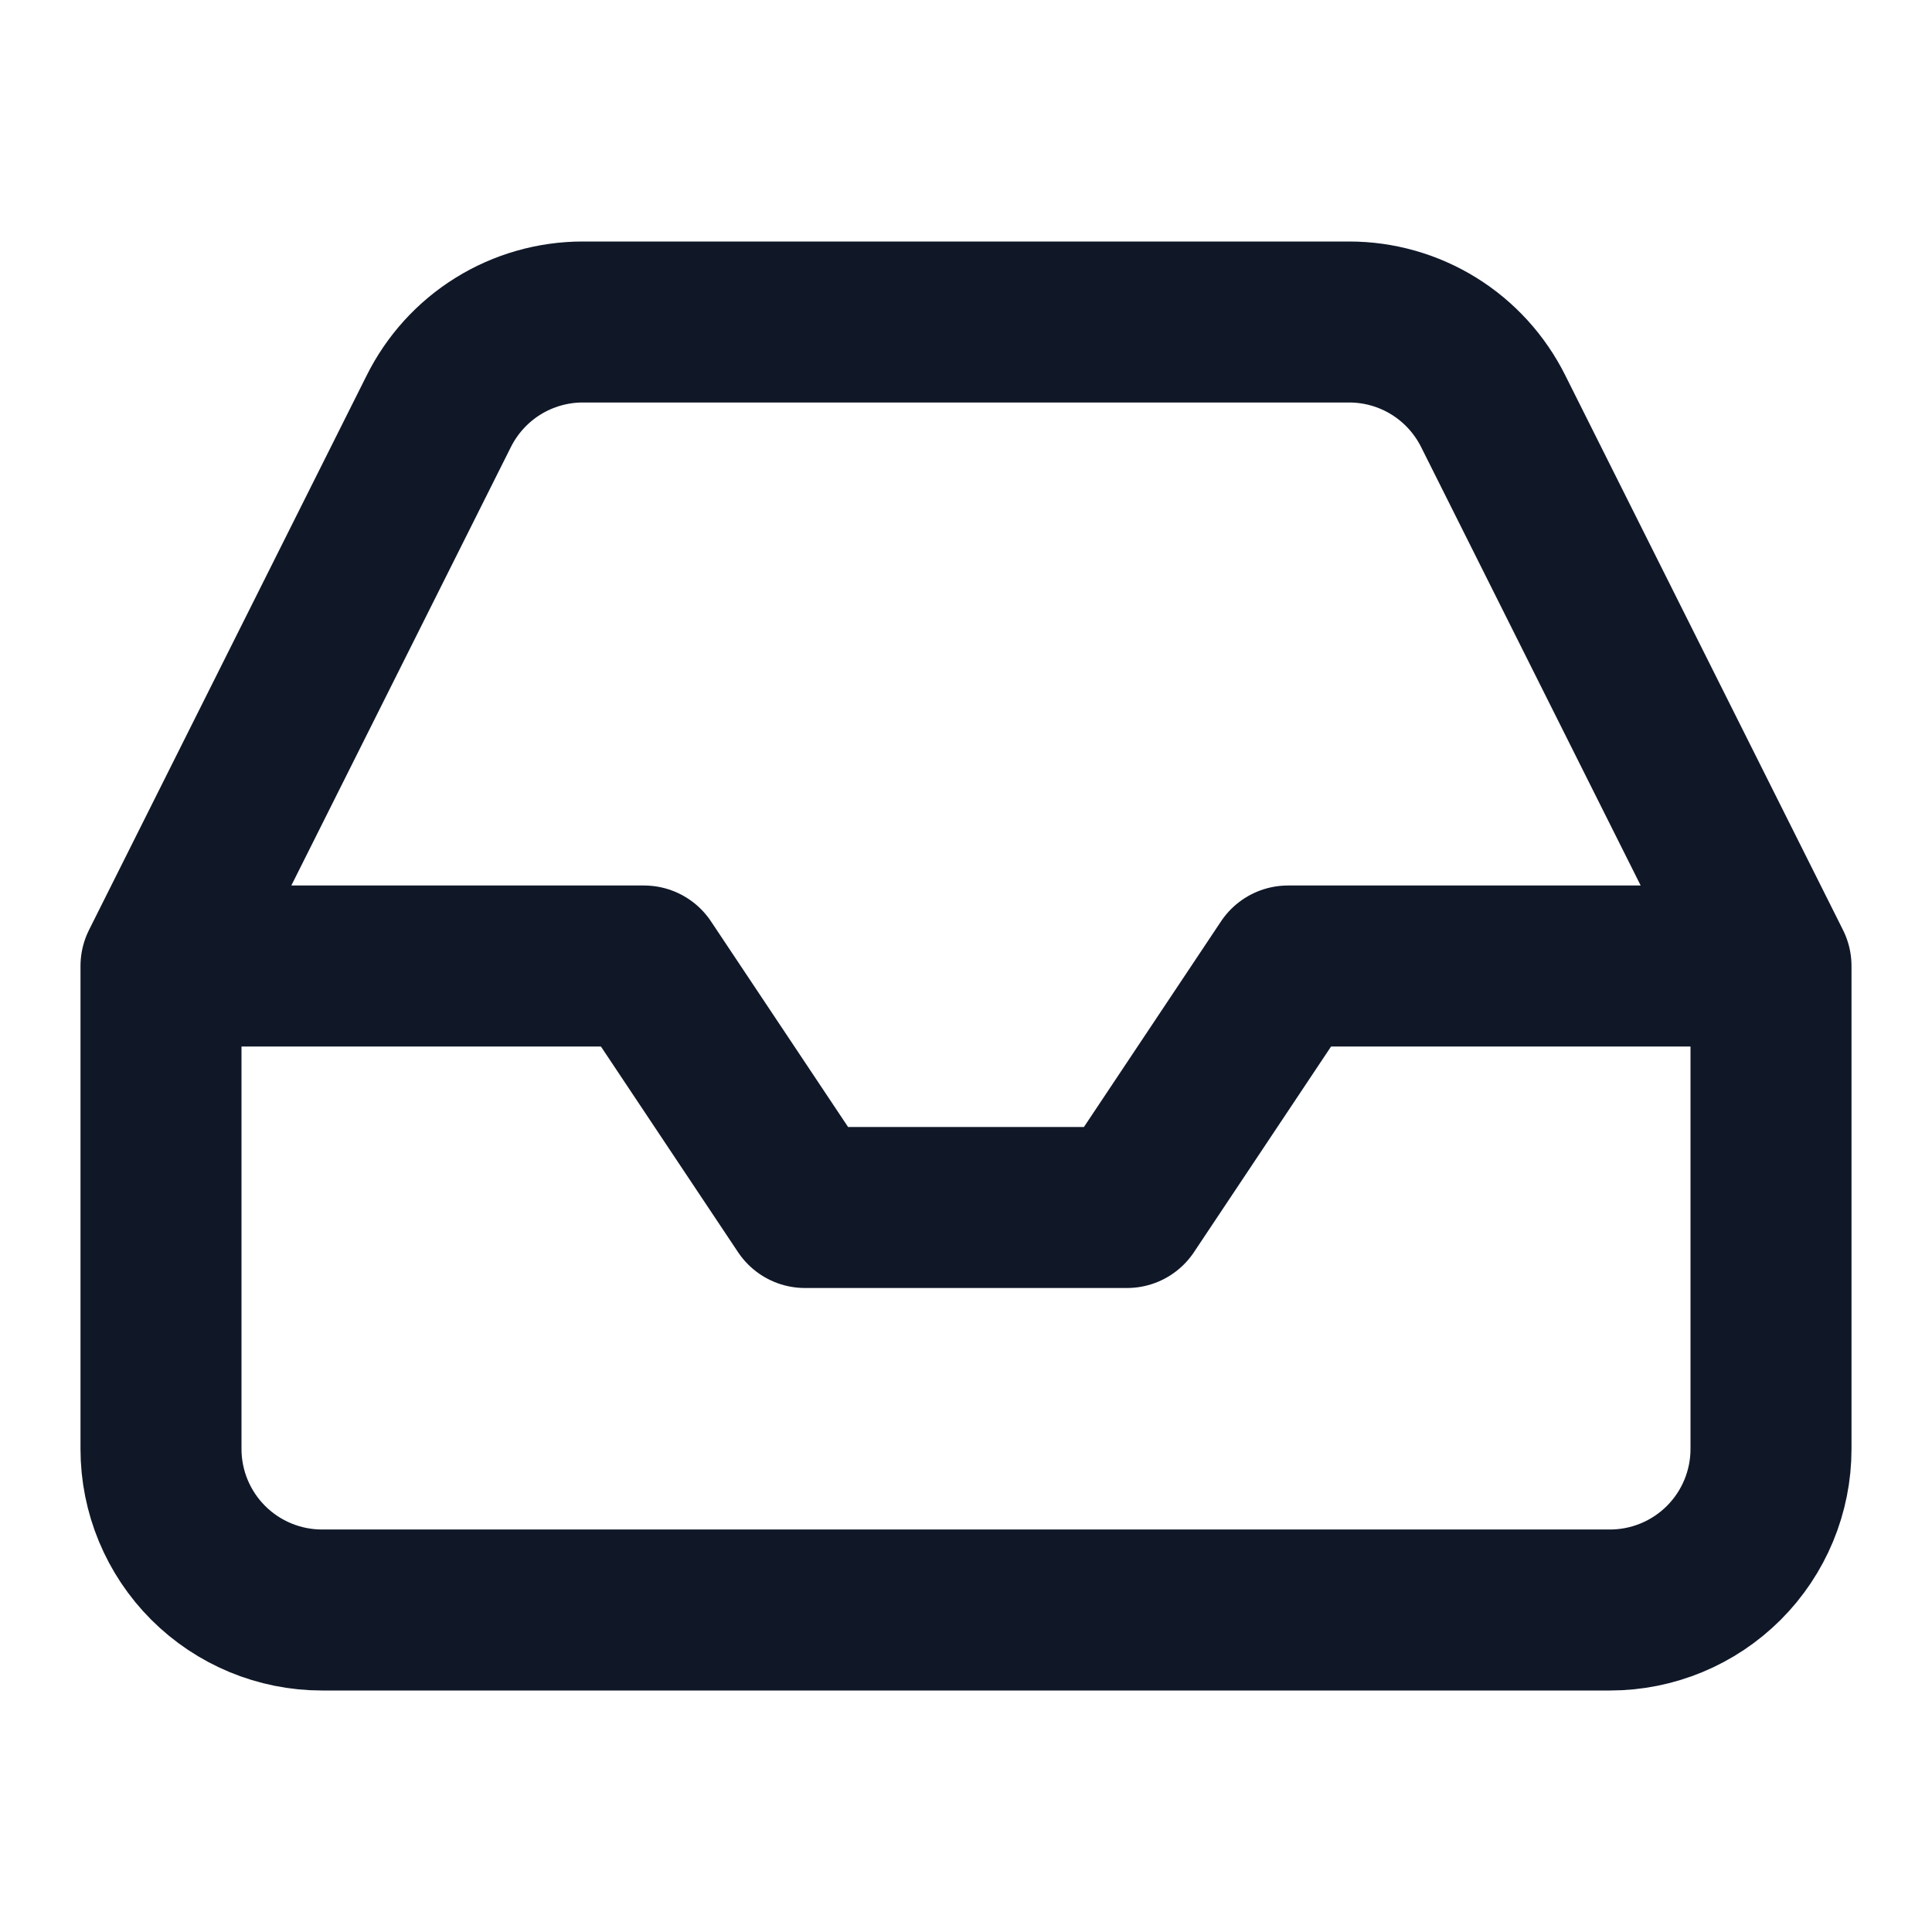
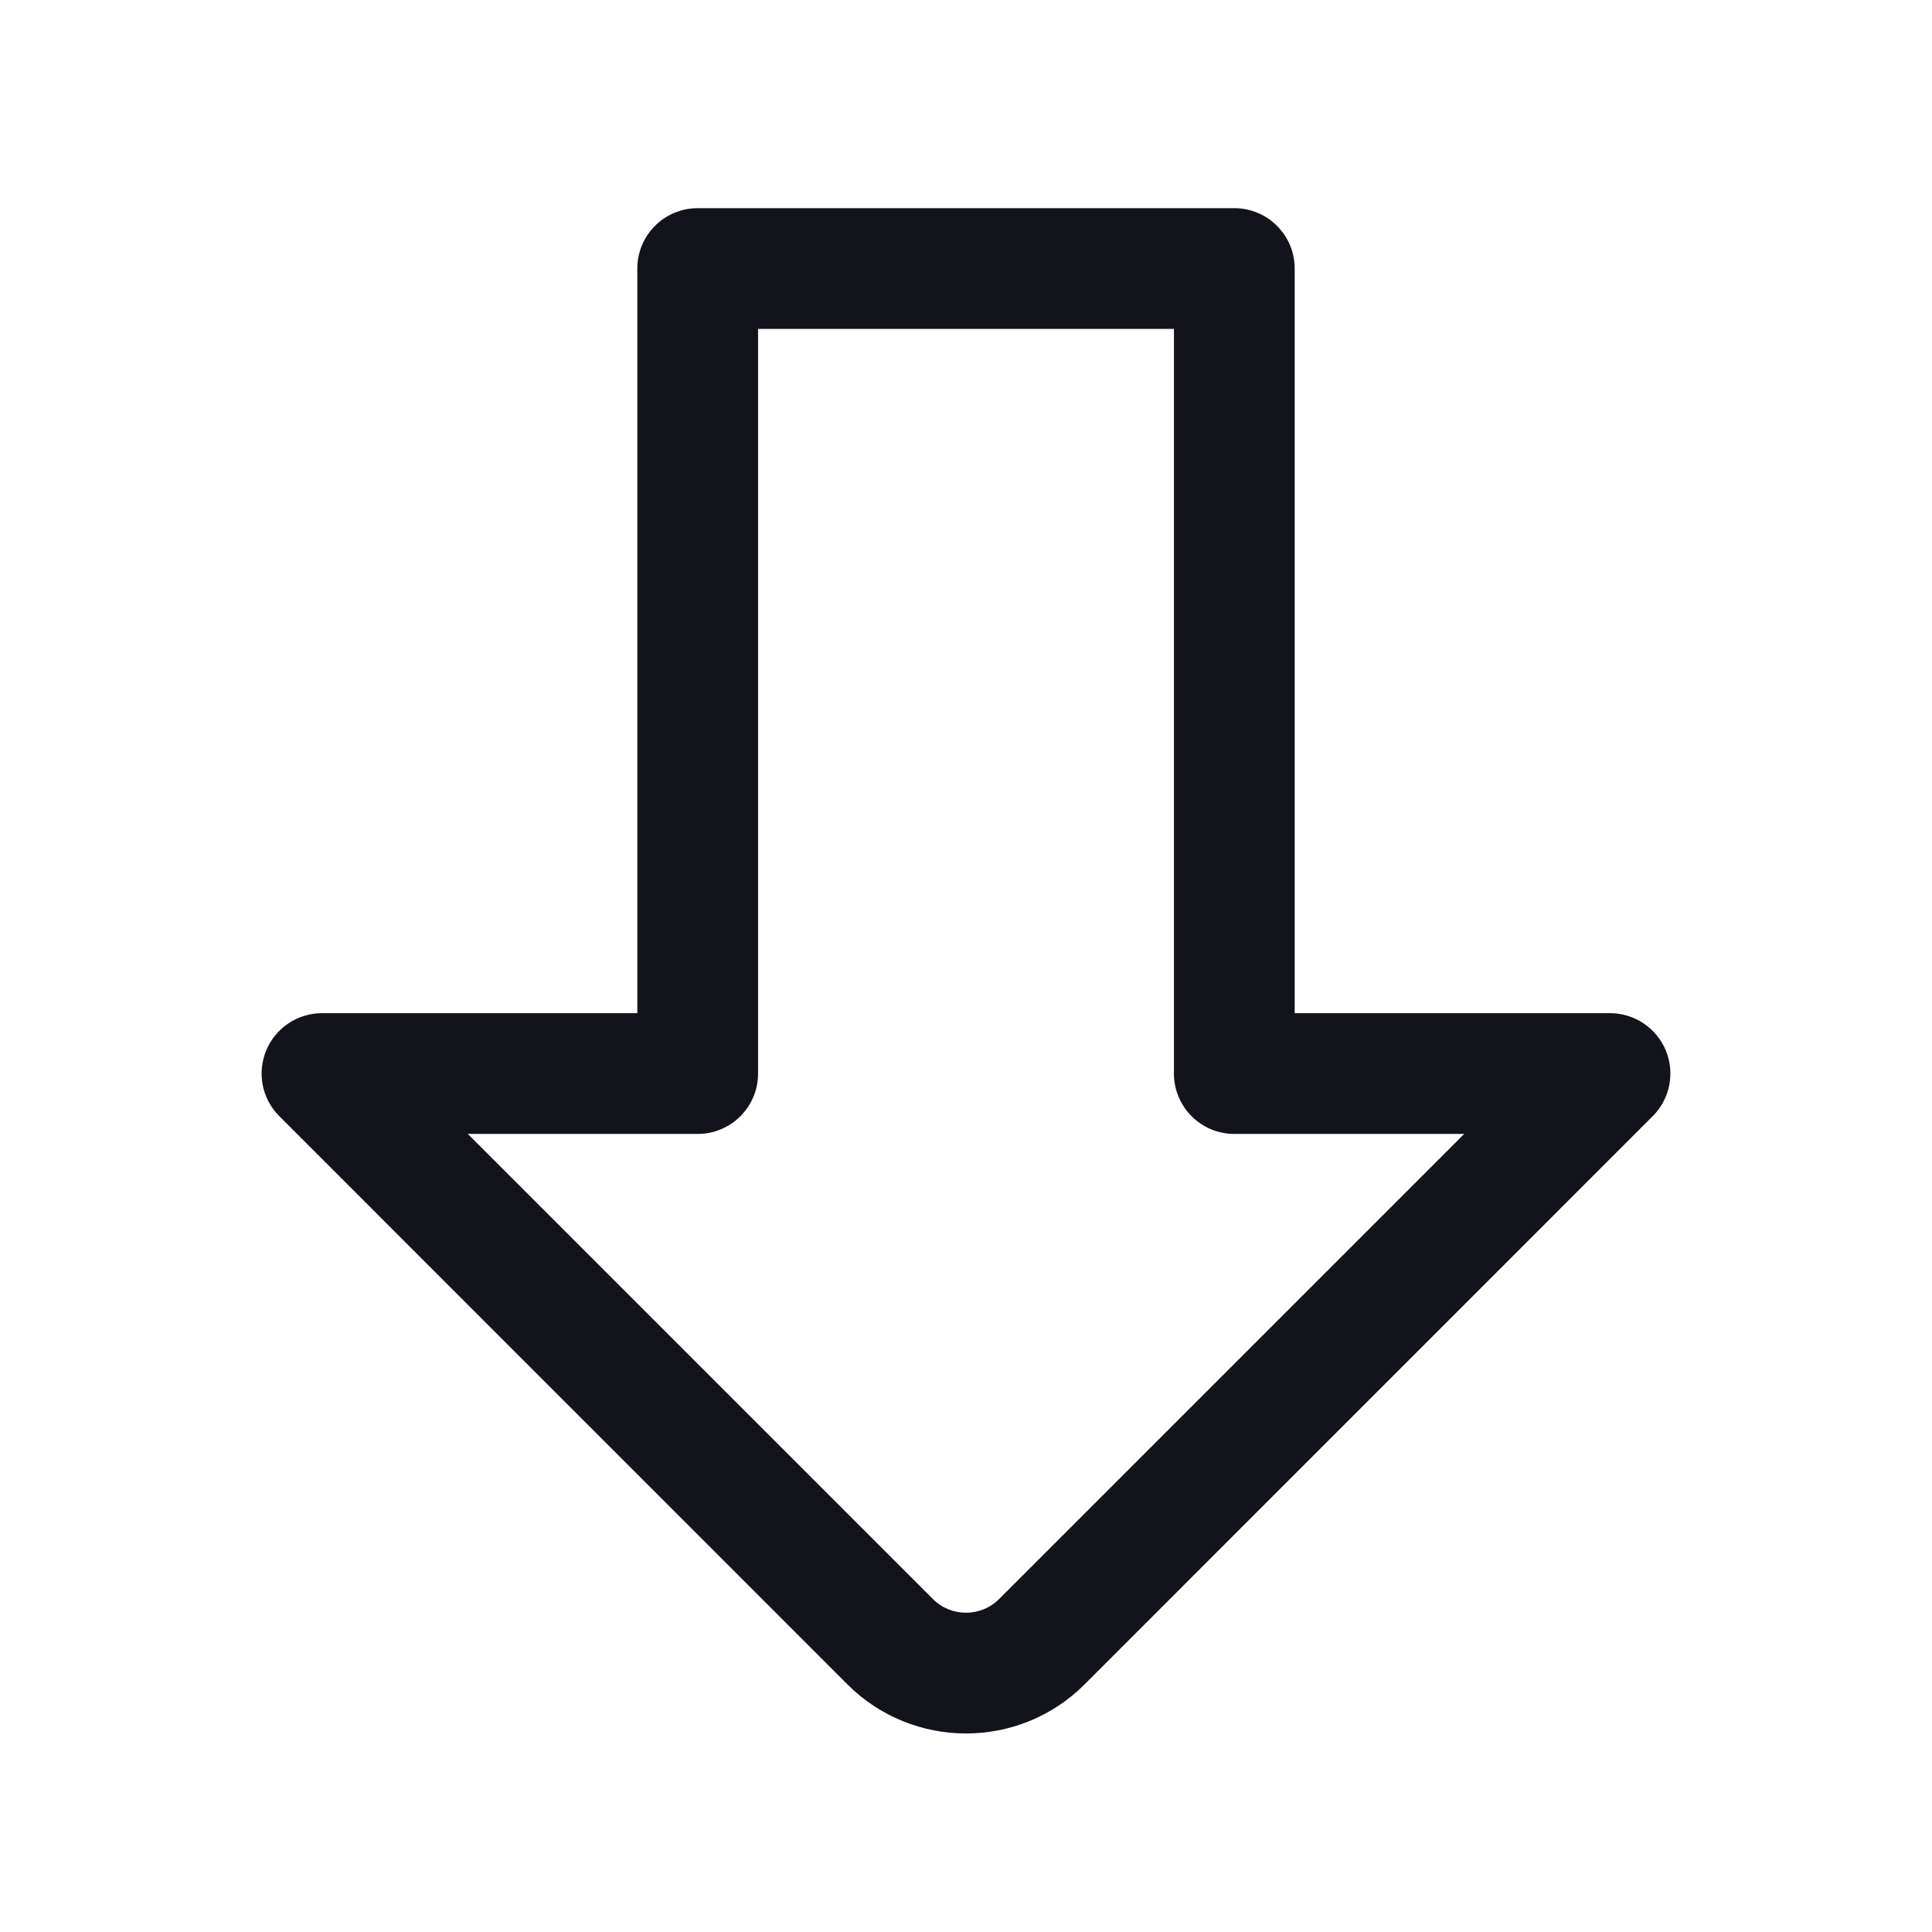
<svg xmlns="http://www.w3.org/2000/svg" width="24" height="24" viewBox="0 0 24 24" fill="none">
-   <path d="M22 12H16L14 15H10L8 12H2M22 12V18C22 18.53 21.789 19.039 21.414 19.414C21.039 19.789 20.53 20 20 20H4C3.47 20 2.961 19.789 2.586 19.414C2.211 19.039 2 18.53 2 18V12M22 12L18.55 5.11C18.384 4.777 18.129 4.496 17.813 4.3C17.497 4.104 17.132 4 16.76 4H7.24C6.868 4 6.503 4.104 6.187 4.3C5.871 4.496 5.616 4.777 5.45 5.11L2 12" stroke="#101828" stroke-width="2" stroke-linecap="round" stroke-linejoin="round" />
+   <path fill-rule="evenodd" clip-rule="evenodd" d="M7.917 3.336C7.917 2.922 8.252 2.586 8.667 2.586H15.333C15.748 2.586 16.083 2.922 16.083 3.336V12.586H20C20.303 12.586 20.577 12.769 20.693 13.049C20.809 13.329 20.745 13.652 20.53 13.866L13.473 20.924C12.66 21.737 11.341 21.737 10.527 20.924L3.47 13.866C3.255 13.652 3.191 13.329 3.307 13.049C3.423 12.769 3.697 12.586 4 12.586H7.917V3.336ZM9.417 4.086V13.336C9.417 13.75 9.081 14.086 8.667 14.086H5.811L11.588 19.863C11.815 20.091 12.185 20.091 12.412 19.863L18.189 14.086H15.333C14.919 14.086 14.583 13.75 14.583 13.336V4.086H9.417Z" fill="#12131B" />
</svg>
